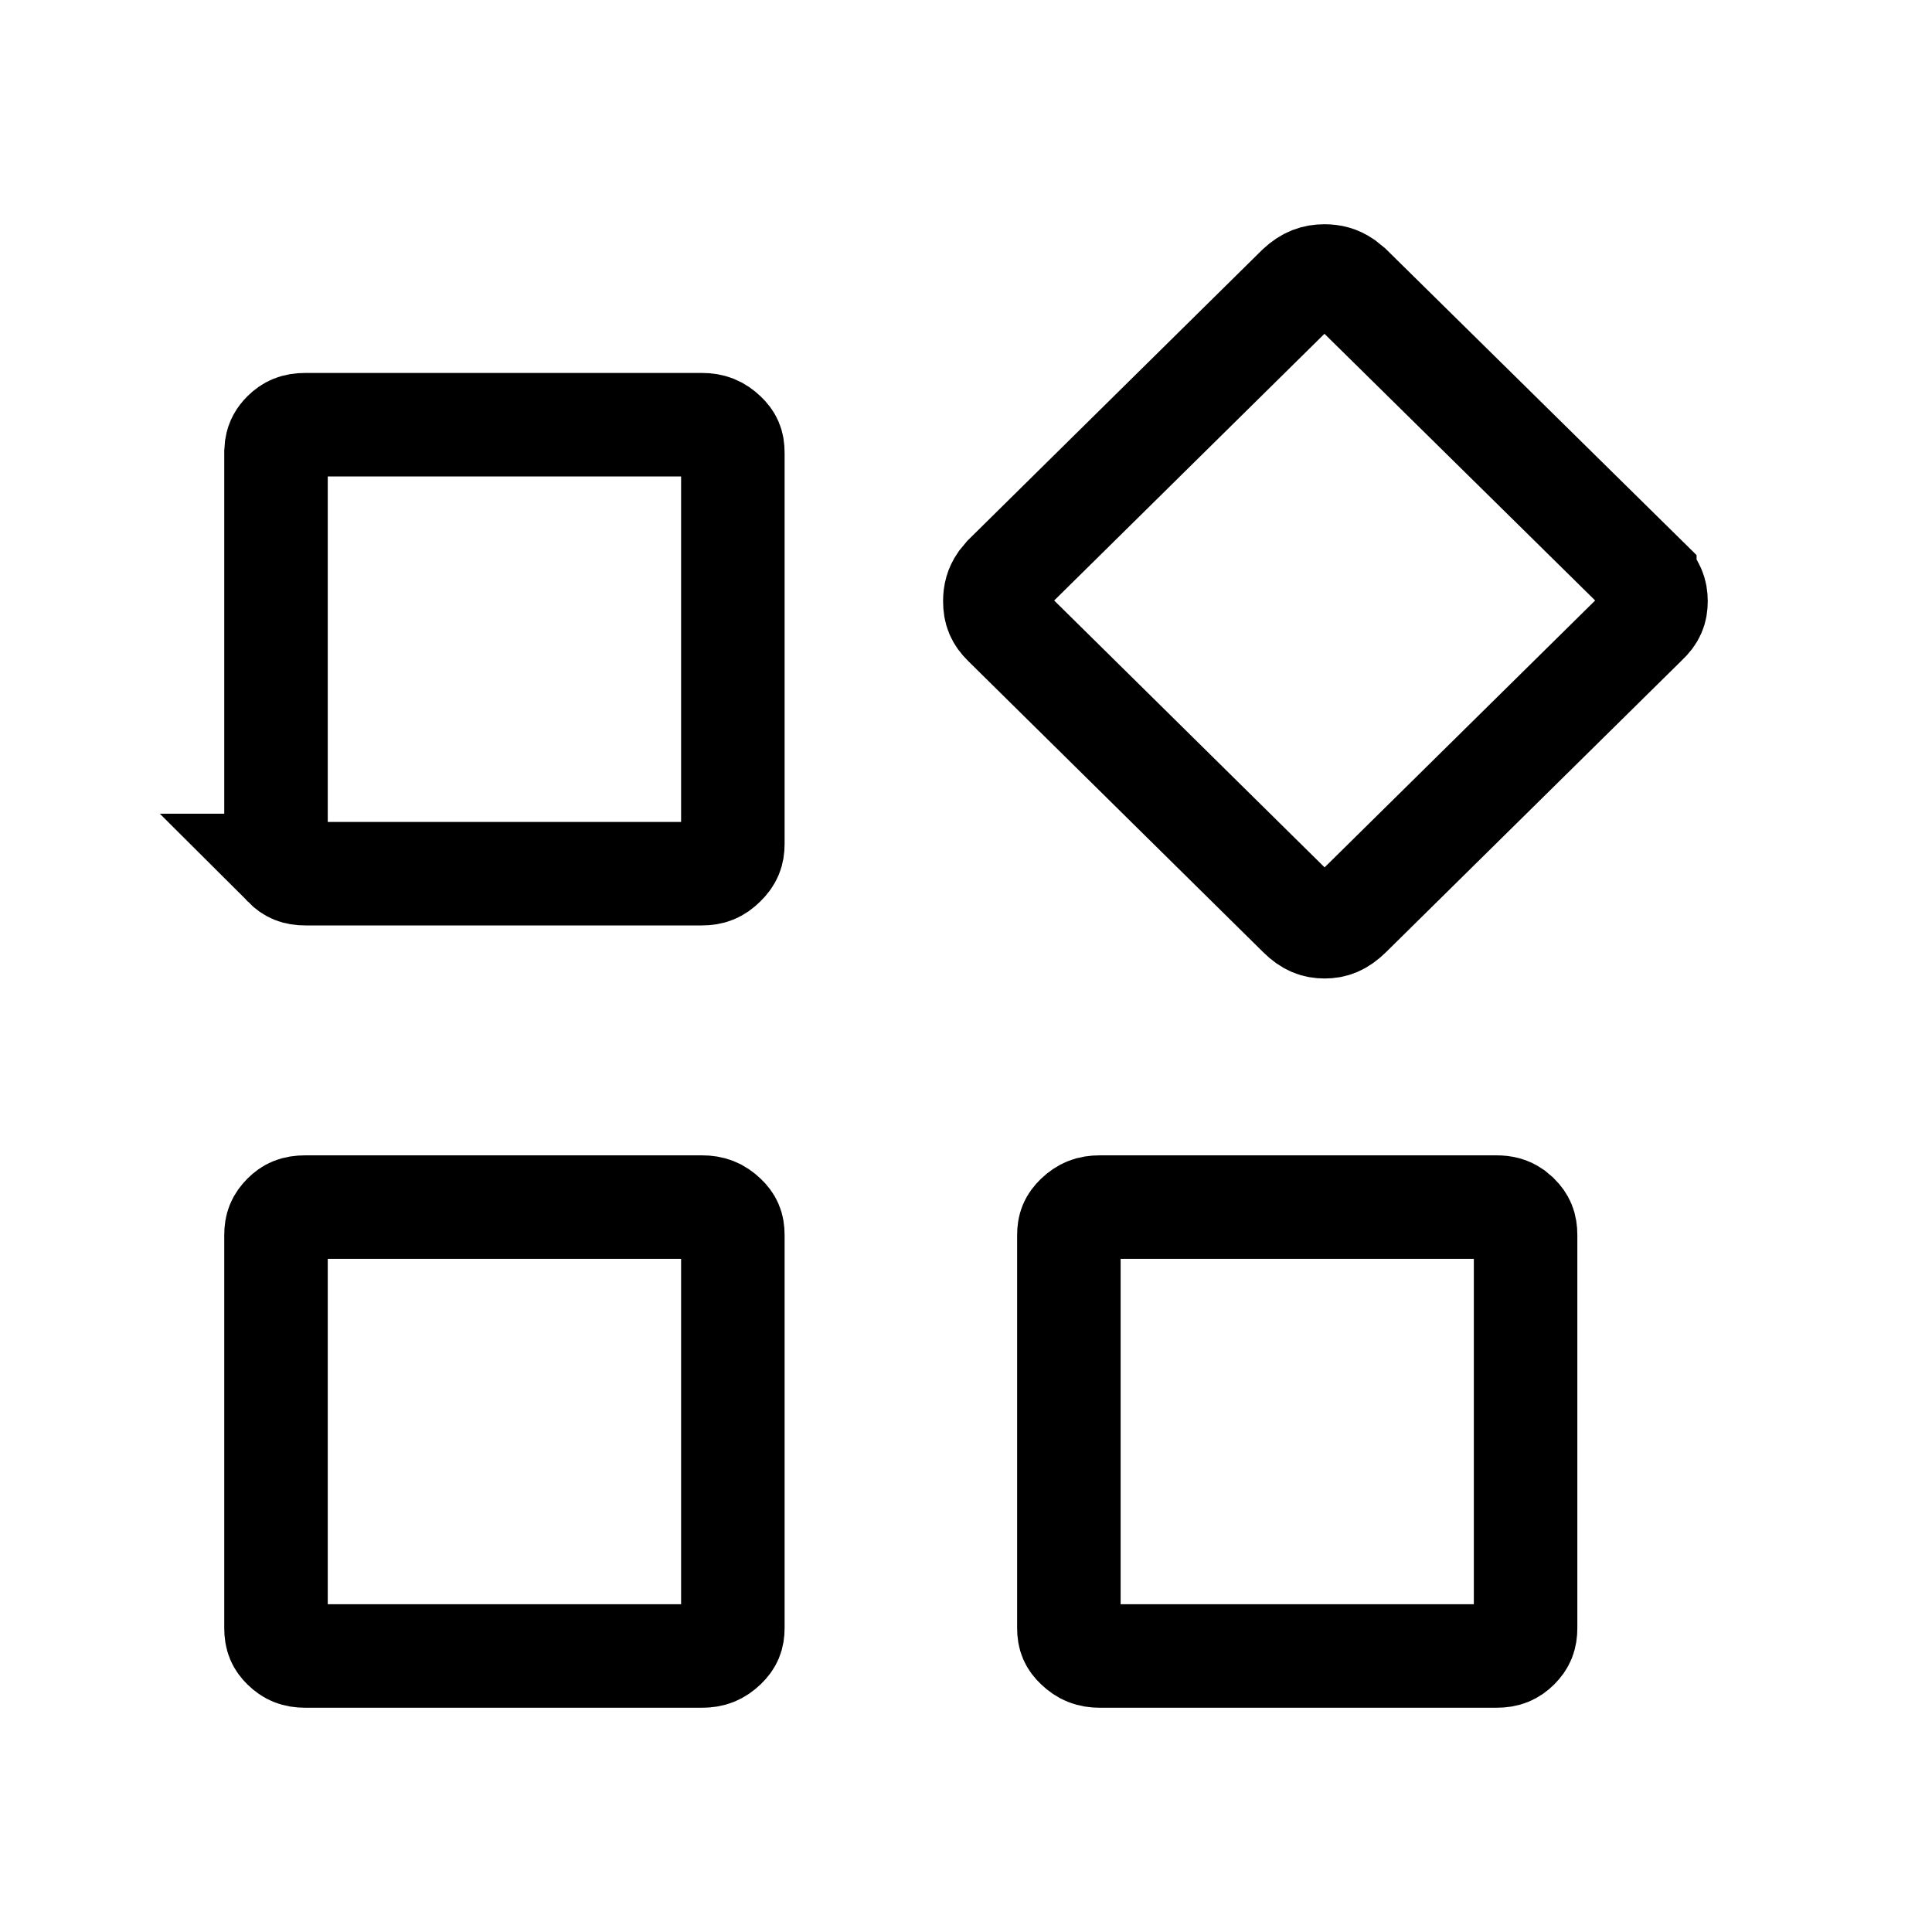
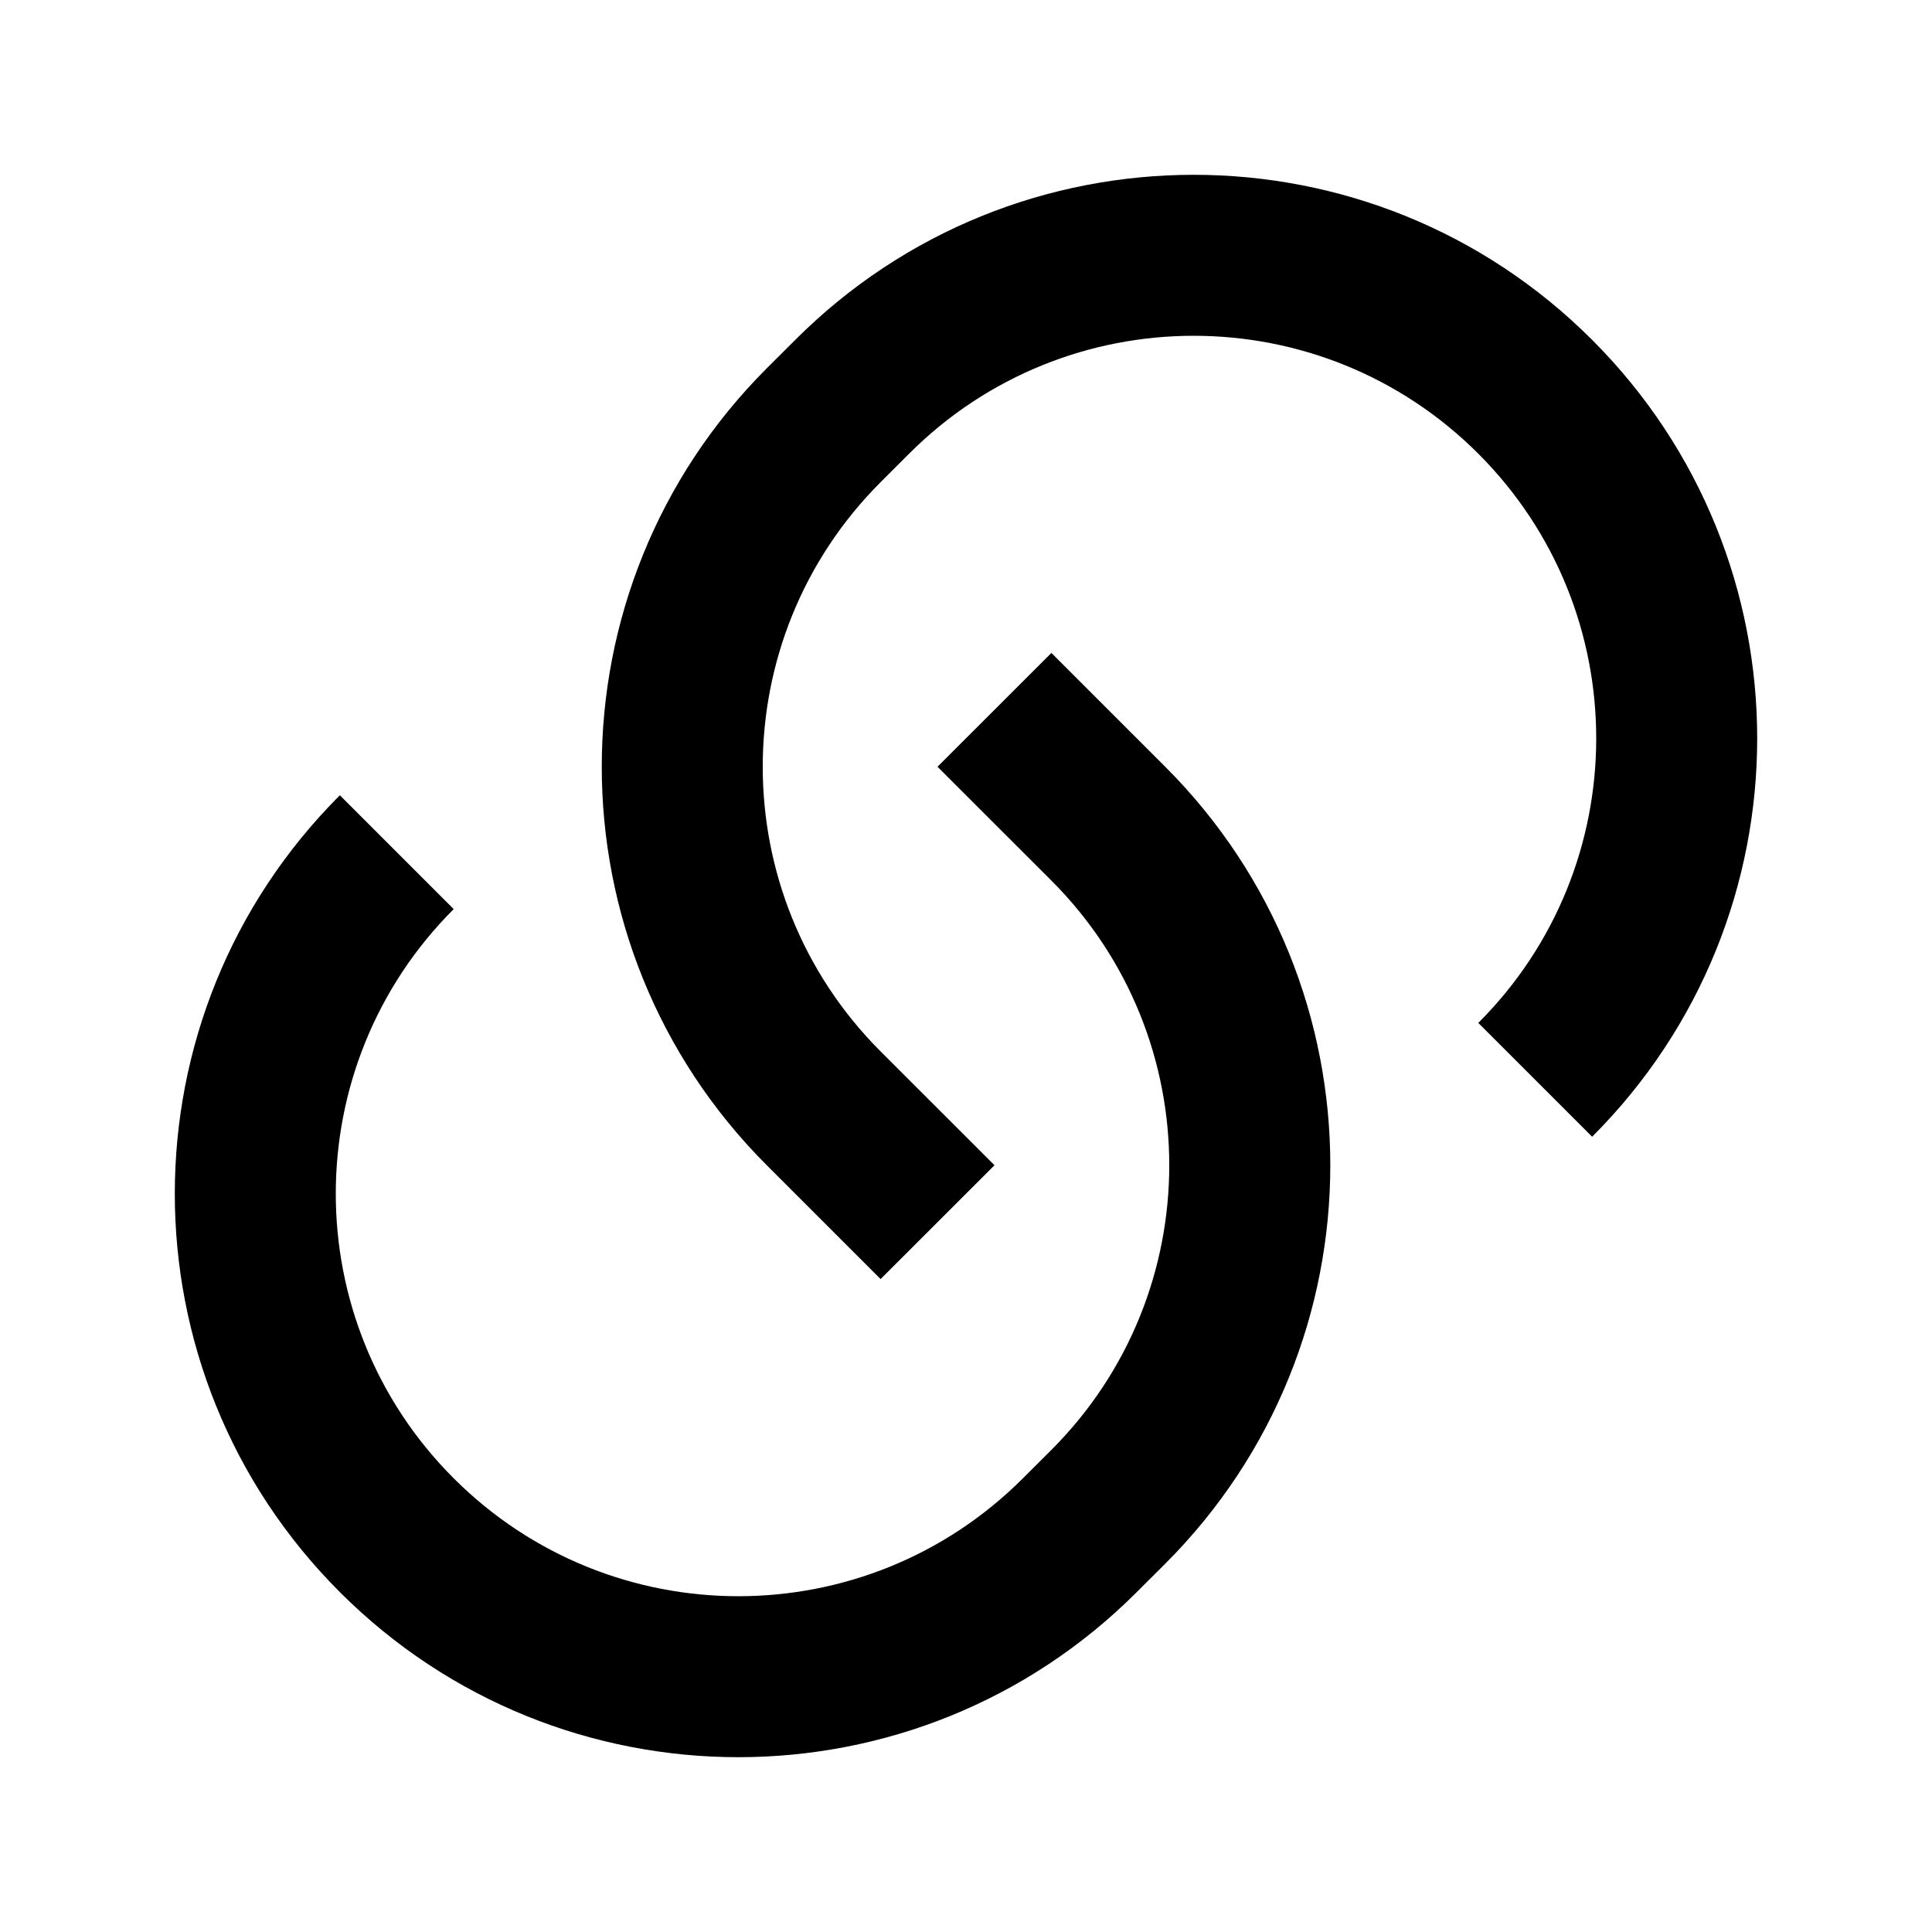
- <svg xmlns="http://www.w3.org/2000/svg" viewBox="0 0 28 28" fill="none">
-   <path d="M4.426 17.494H10.171C10.315 17.494 10.409 17.533 10.506 17.625C10.589 17.705 10.621 17.774 10.621 17.9V23.594C10.621 23.714 10.591 23.785 10.506 23.868C10.408 23.961 10.317 24 10.171 24H4.426C4.283 24 4.199 23.962 4.112 23.878C4.035 23.802 4 23.731 4 23.594V17.9C4 17.771 4.033 17.695 4.118 17.61C4.196 17.533 4.274 17.494 4.426 17.494ZM15.941 17.494H21.685C21.792 17.494 21.866 17.515 21.933 17.561L21.998 17.616C22.077 17.695 22.11 17.769 22.11 17.9V23.594C22.11 23.721 22.078 23.798 21.995 23.881C21.914 23.961 21.832 24 21.685 24H15.941C15.797 24 15.703 23.96 15.606 23.868C15.523 23.789 15.491 23.72 15.491 23.594V17.9C15.491 17.779 15.521 17.708 15.606 17.625C15.704 17.532 15.796 17.494 15.941 17.494ZM19.195 4C19.302 4 19.392 4.023 19.482 4.084L19.574 4.158L23.838 8.359V8.36C23.966 8.487 24 8.589 24 8.713C24 8.837 23.967 8.925 23.855 9.029L23.847 9.037L23.838 9.046L19.561 13.265C19.428 13.396 19.322 13.431 19.197 13.431C19.07 13.431 18.963 13.394 18.836 13.268L18.833 13.265L14.558 9.046C14.455 8.945 14.418 8.855 14.418 8.713C14.418 8.606 14.441 8.519 14.5 8.433L14.572 8.346L18.819 4.155C18.946 4.038 19.057 4 19.195 4ZM4.426 6.155H10.171C10.315 6.155 10.409 6.195 10.506 6.287C10.589 6.367 10.621 6.435 10.621 6.562V12.231C10.621 12.355 10.589 12.436 10.493 12.53C10.396 12.626 10.31 12.662 10.171 12.662H4.426C4.291 12.662 4.212 12.628 4.127 12.543H4.128C4.035 12.448 4 12.364 4 12.231V6.562L4.007 6.474C4.02 6.395 4.053 6.337 4.115 6.274C4.197 6.194 4.279 6.155 4.426 6.155Z" stroke="currentColor" stroke-width="1.5" />
+ <svg xmlns="http://www.w3.org/2000/svg" viewBox="0 0 24 24" fill="currentColor">
+   <path d="M13.061 8.111L14.475 9.525C17.209 12.259 17.209 16.691 14.475 19.425L14.121 19.778C11.388 22.512 6.956 22.512 4.222 19.778C1.488 17.045 1.488 12.612 4.222 9.879L5.636 11.293C3.683 13.246 3.683 16.411 5.636 18.364C7.589 20.317 10.755 20.317 12.707 18.364L13.061 18.011C15.013 16.058 15.013 12.892 13.061 10.939L11.646 9.525L13.061 8.111ZM19.778 14.121L18.364 12.707C20.317 10.755 20.317 7.589 18.364 5.636C16.411 3.683 13.246 3.683 11.293 5.636L10.939 5.99C8.987 7.942 8.987 11.108 10.939 13.061L12.354 14.475L10.939 15.889L9.525 14.475C6.792 11.741 6.792 7.309 9.525 4.575L9.879 4.222C12.612 1.488 17.045 1.488 19.778 4.222C22.512 6.956 22.512 11.388 19.778 14.121Z" />
</svg>
